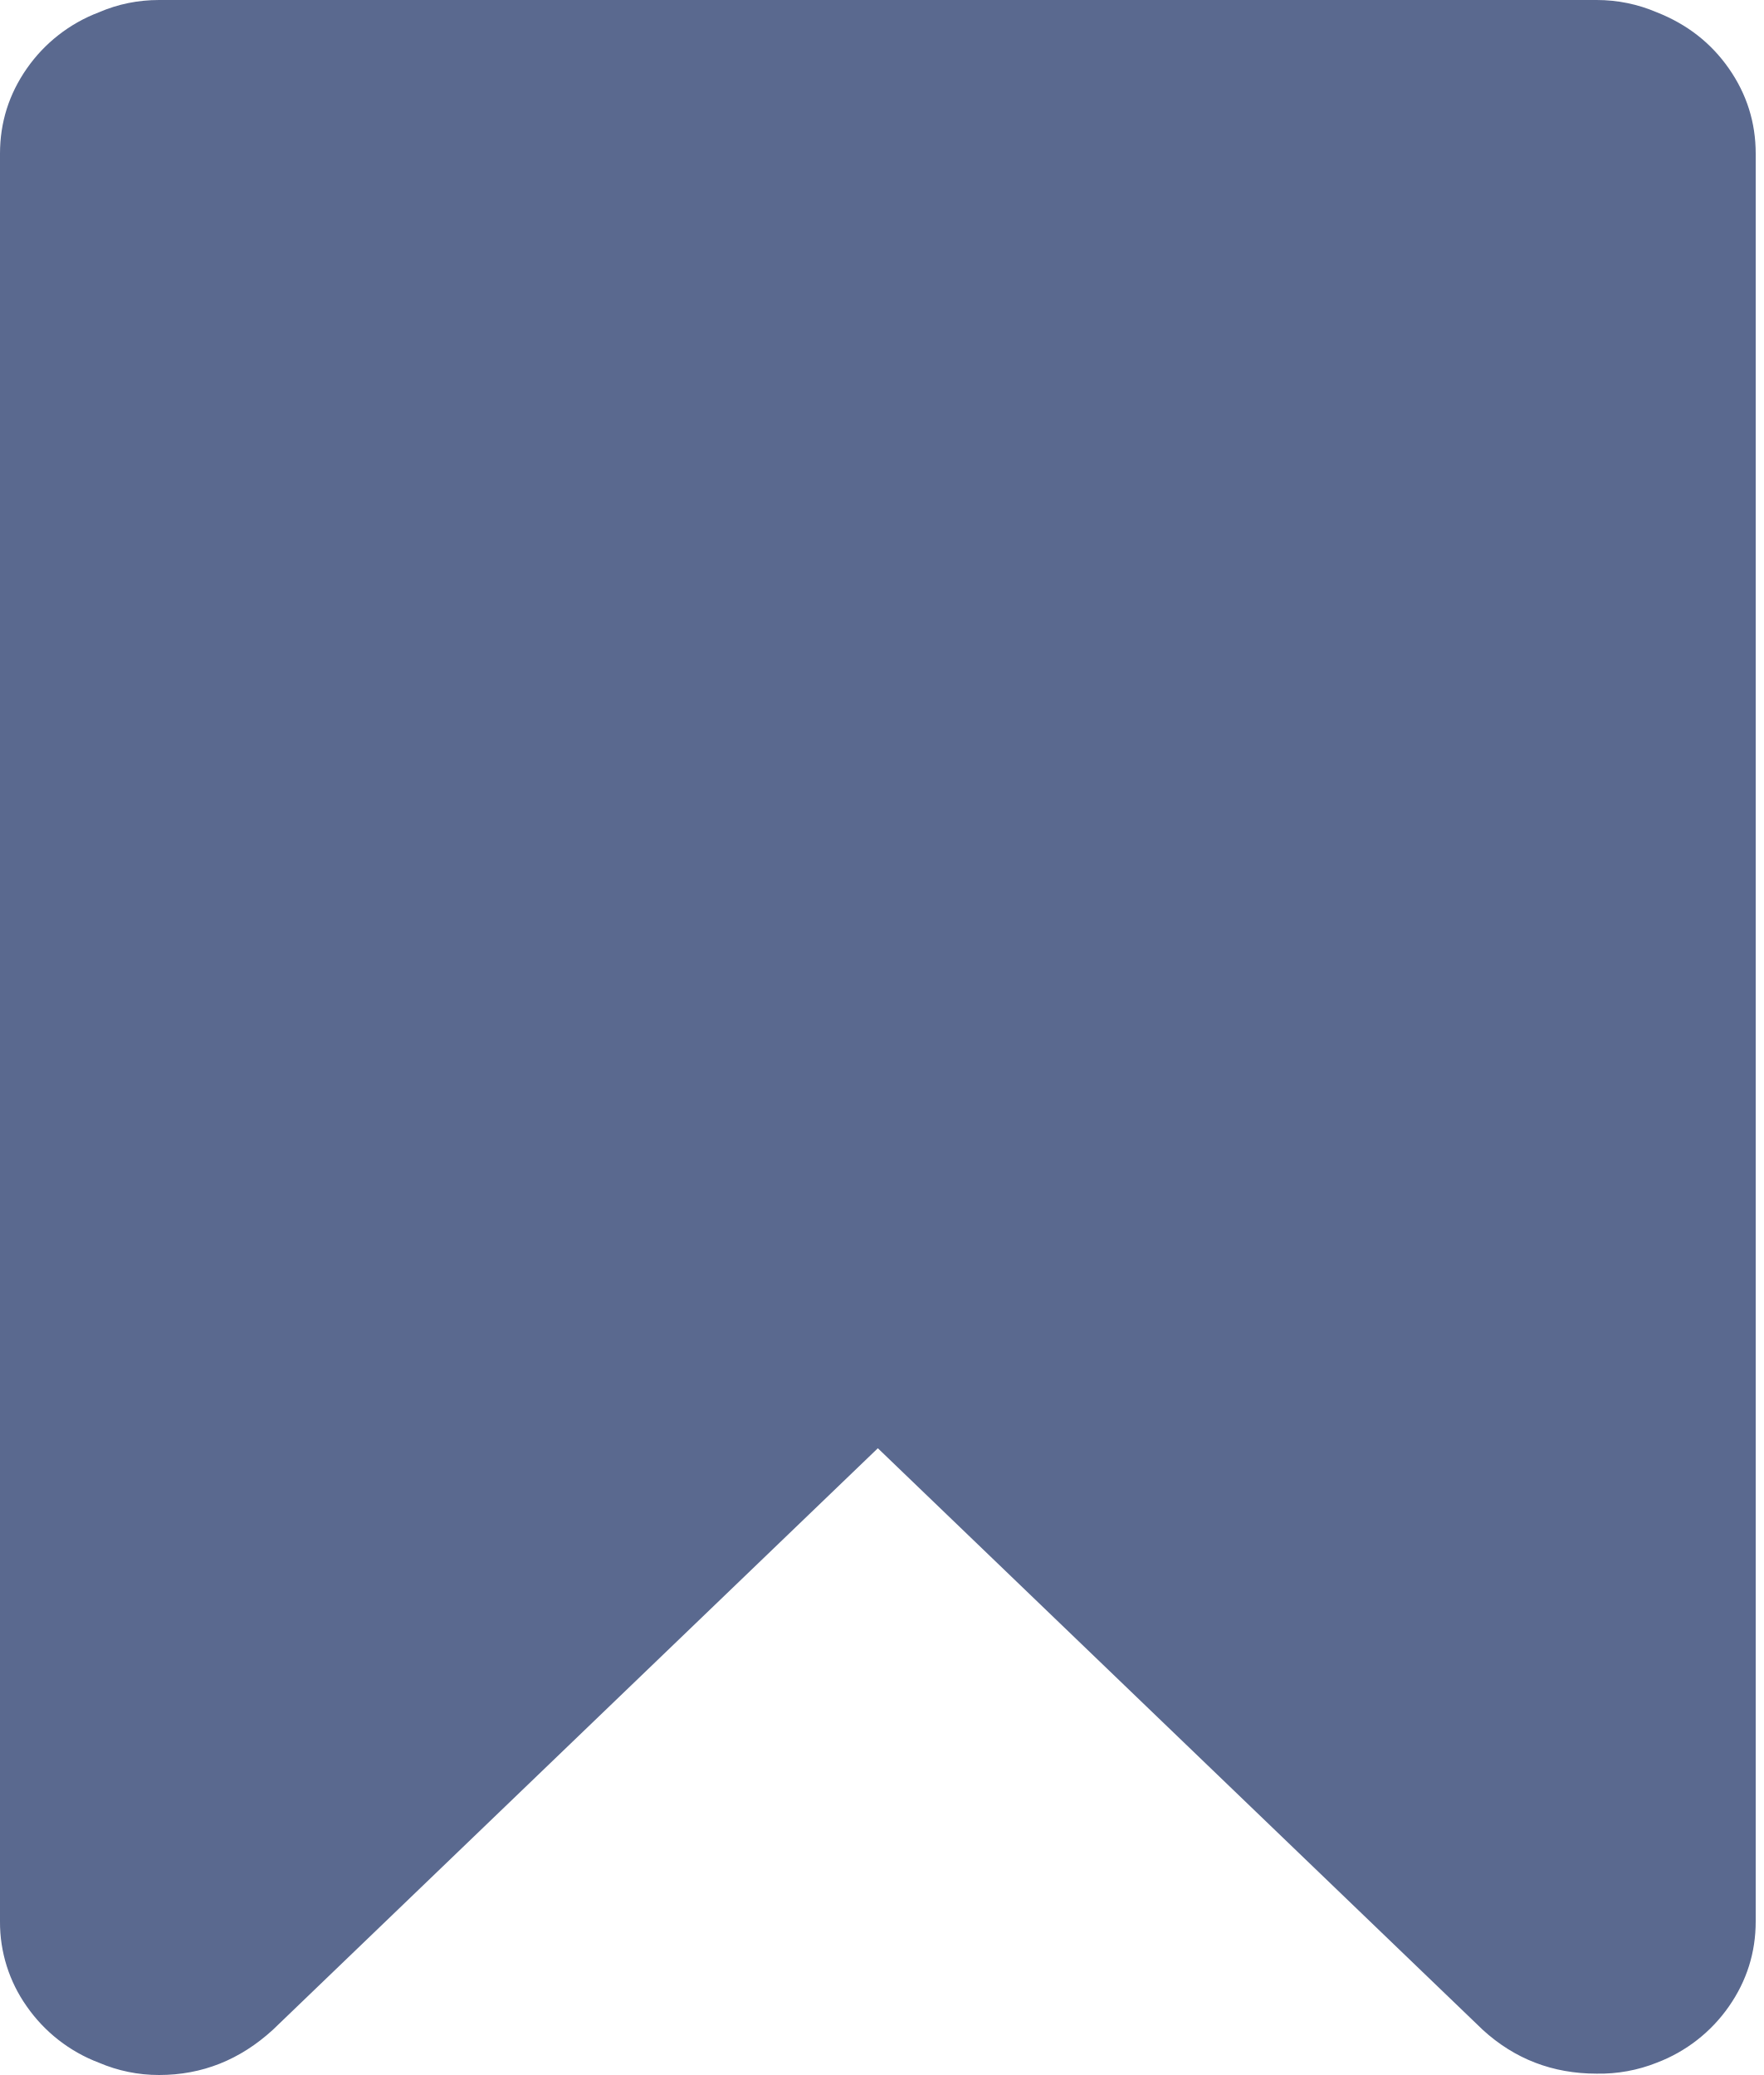
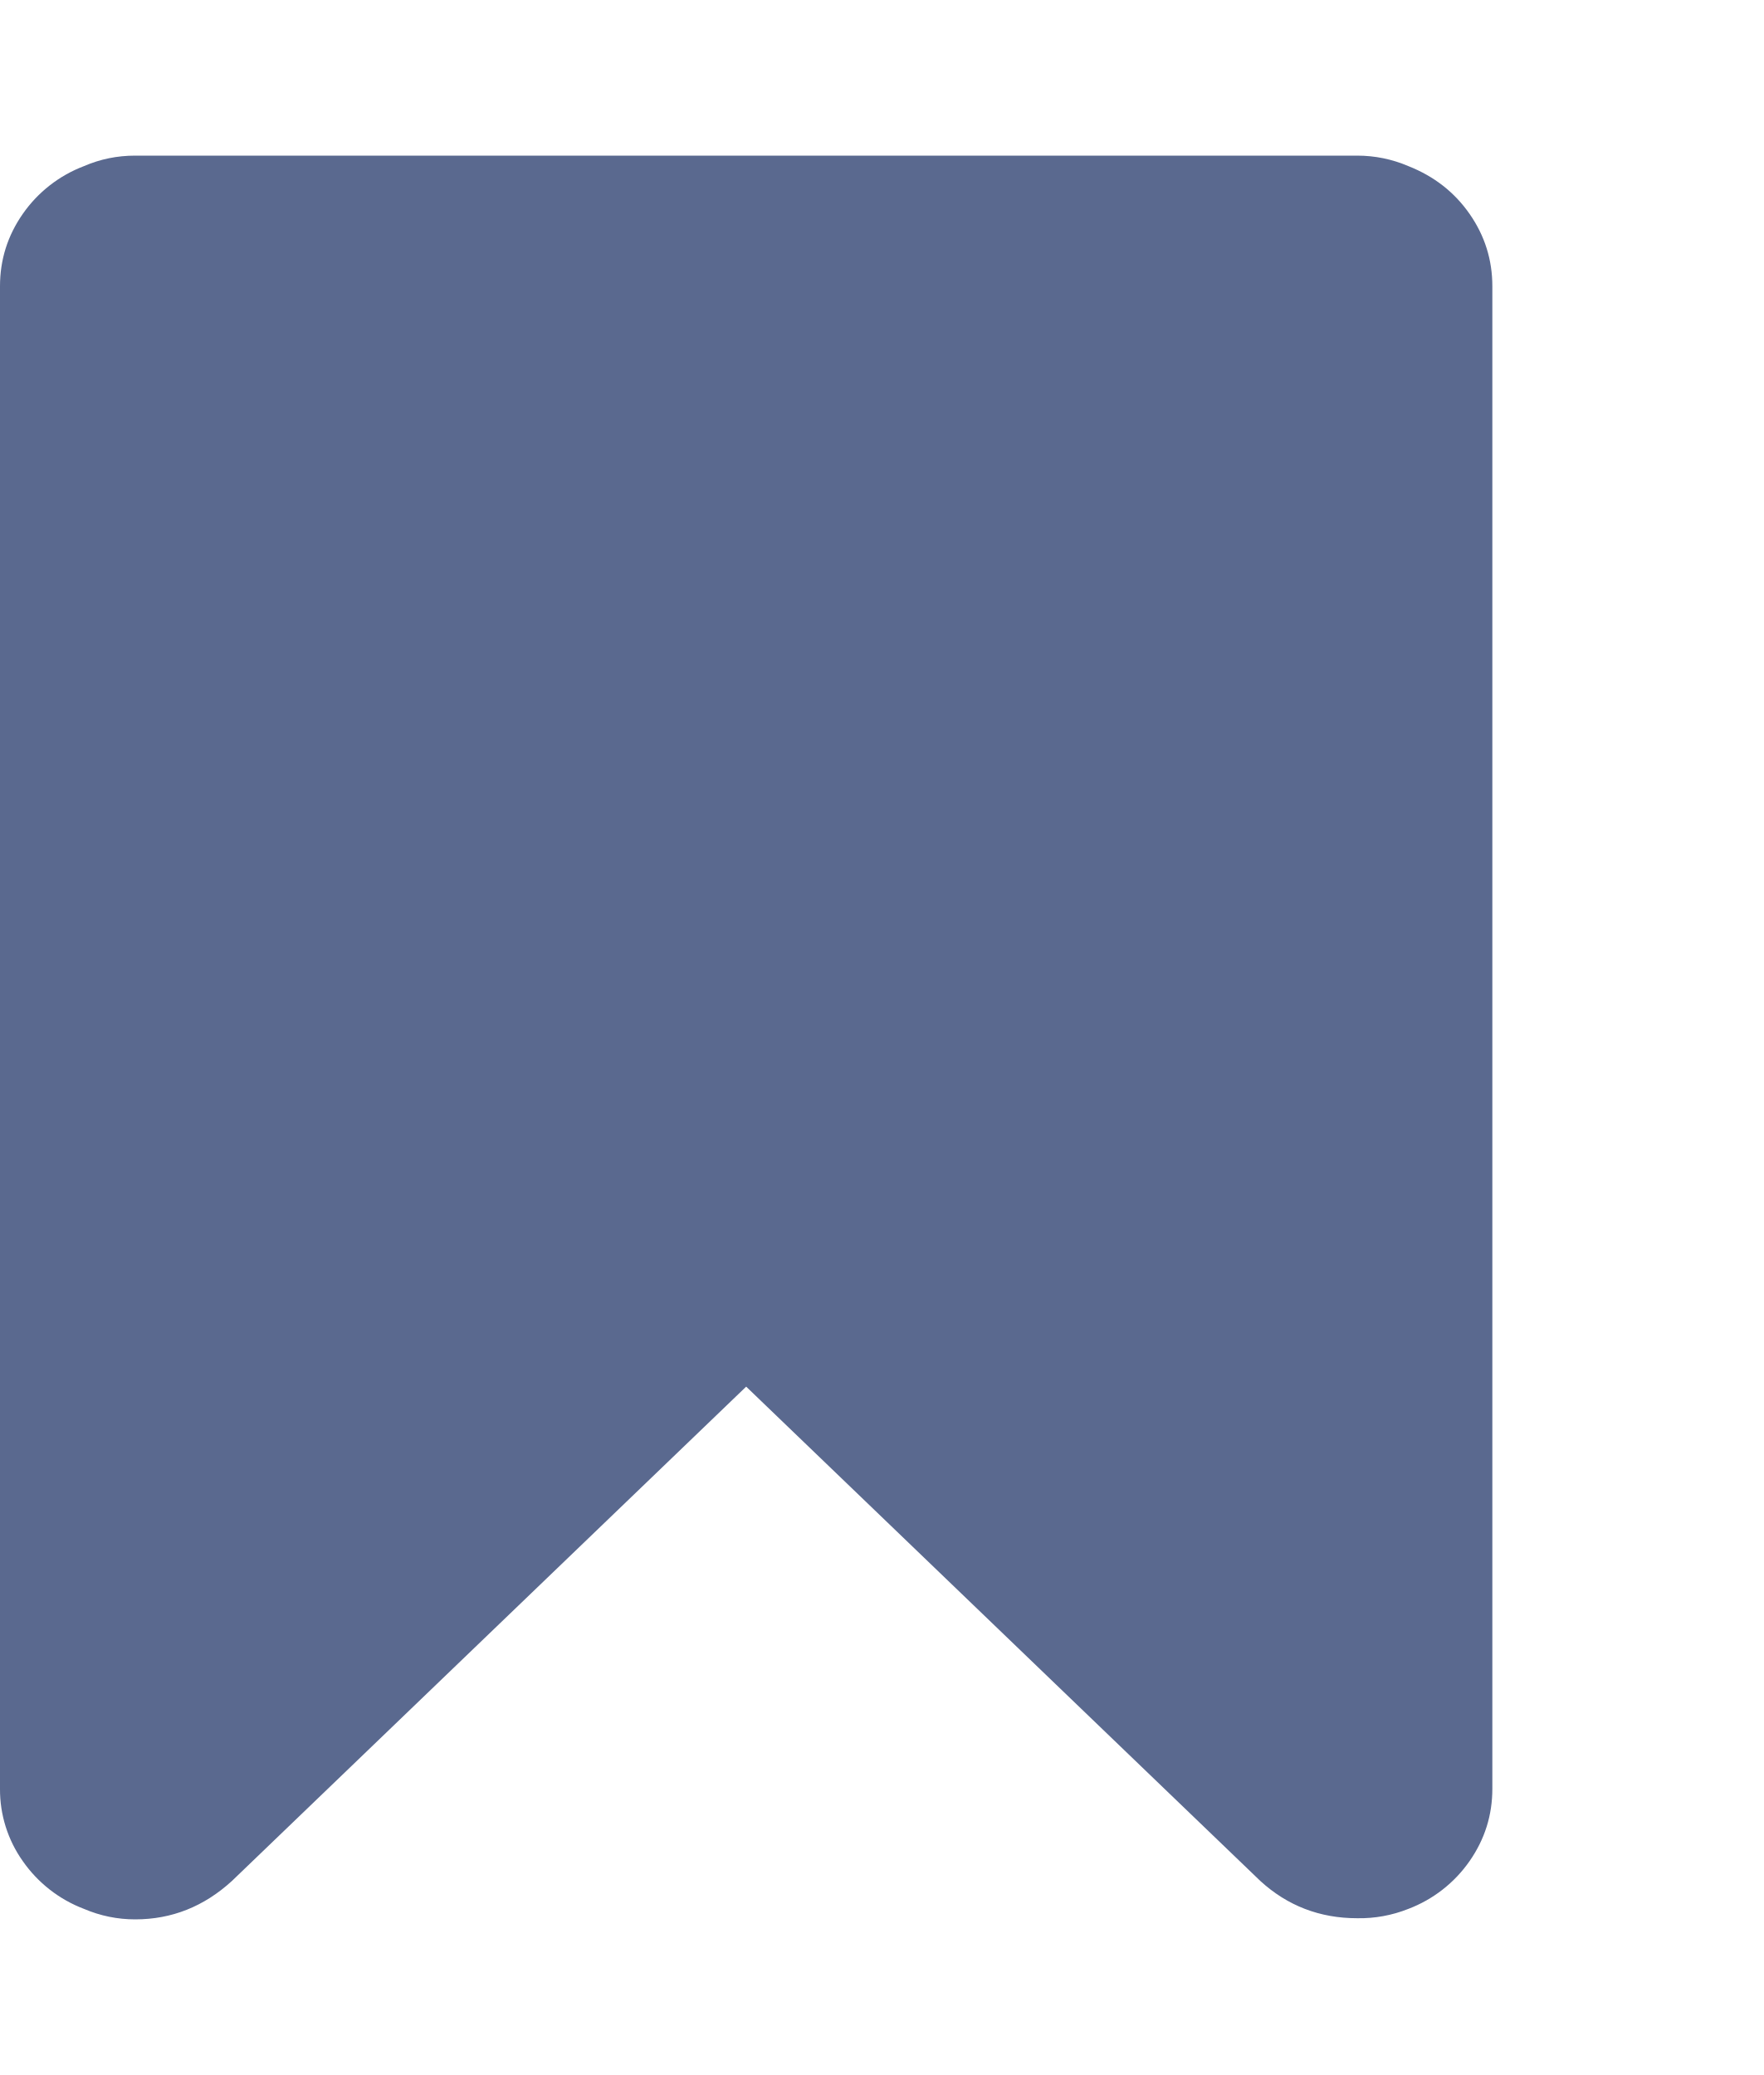
- <svg xmlns="http://www.w3.org/2000/svg" width="17" height="20">
+ <svg xmlns="http://www.w3.org/2000/svg" width="17" height="20" viewBox="0 0 20 20">
  <path d="M15.387 0c.202 0 .396.04.581.119.291.115.522.295.694.542.172.247.258.52.258.82v17.038c0 .3-.086.573-.258.82a1.49 1.49 0 0 1-.694.542 1.49 1.49 0 0 1-.581.106c-.423 0-.79-.141-1.098-.423L8.46 13.959l-5.83 5.605c-.317.29-.682.436-1.097.436-.202 0-.396-.04-.581-.119a1.49 1.49 0 0 1-.694-.542A1.402 1.402 0 0 1 0 18.52V1.481c0-.3.086-.573.258-.82A1.49 1.49 0 0 1 .952.119C1.137.039 1.33 0 1.533 0h13.854Z" fill="#5A698F" />
</svg>
